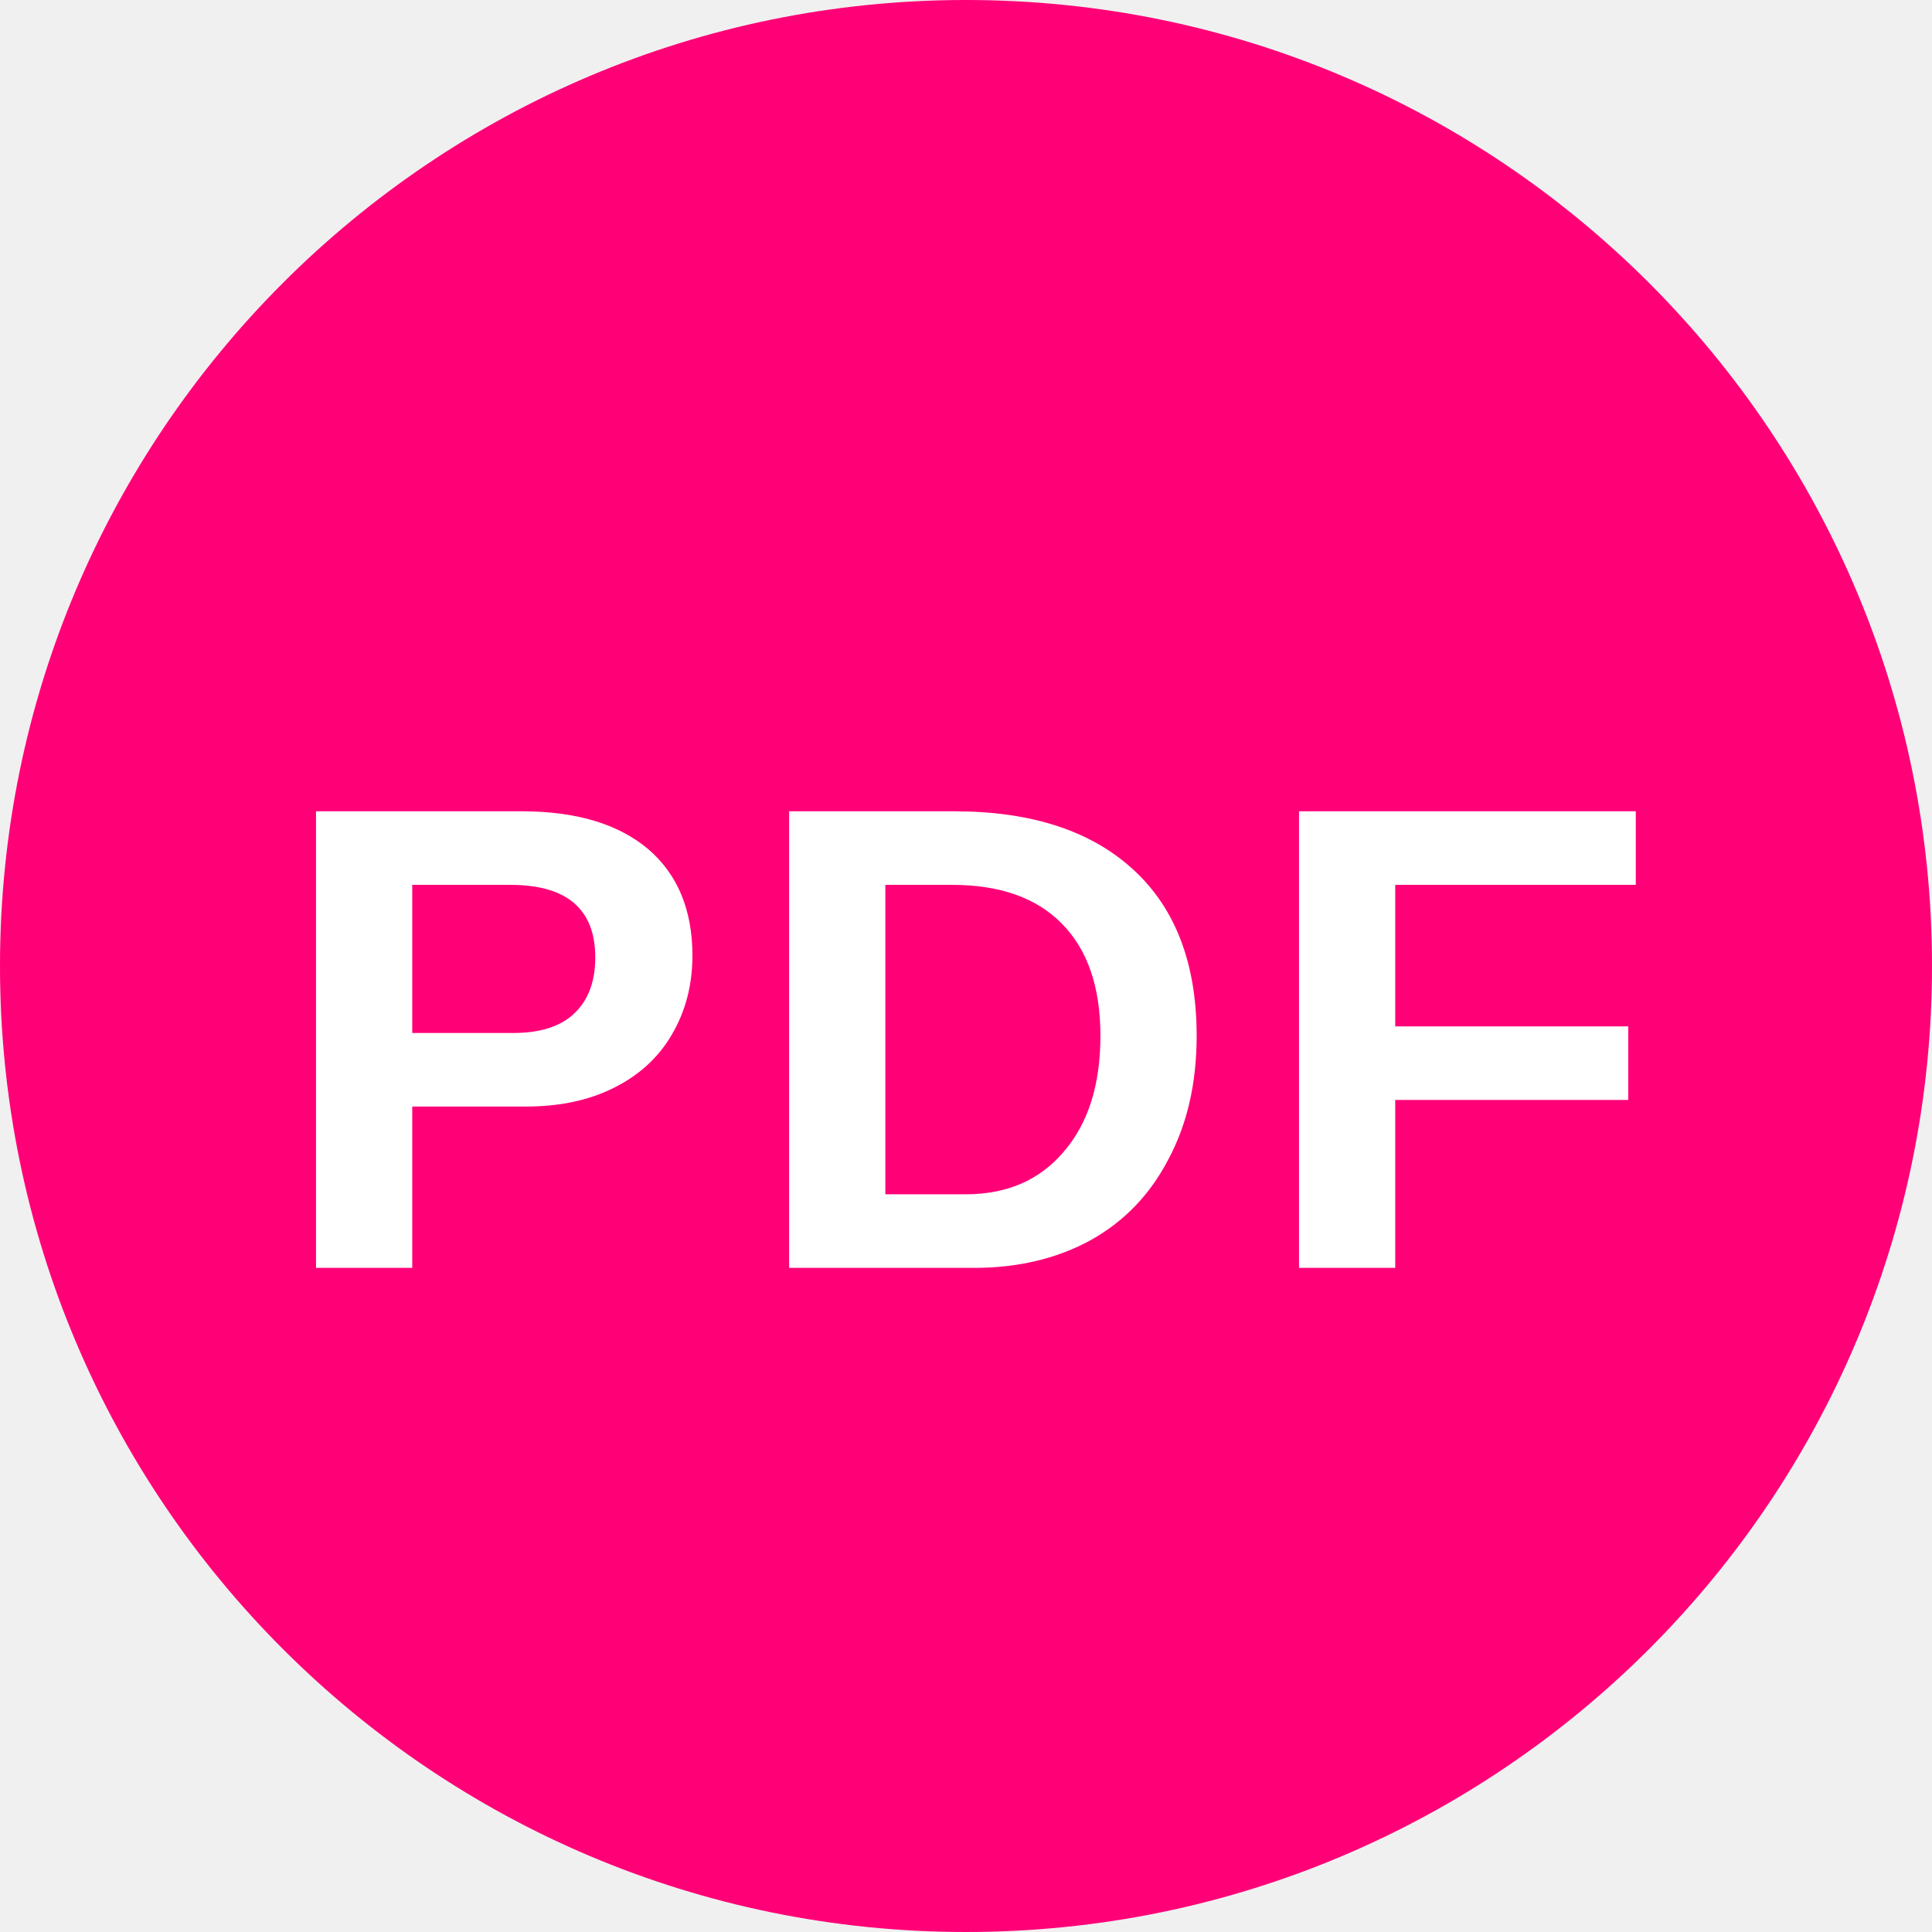
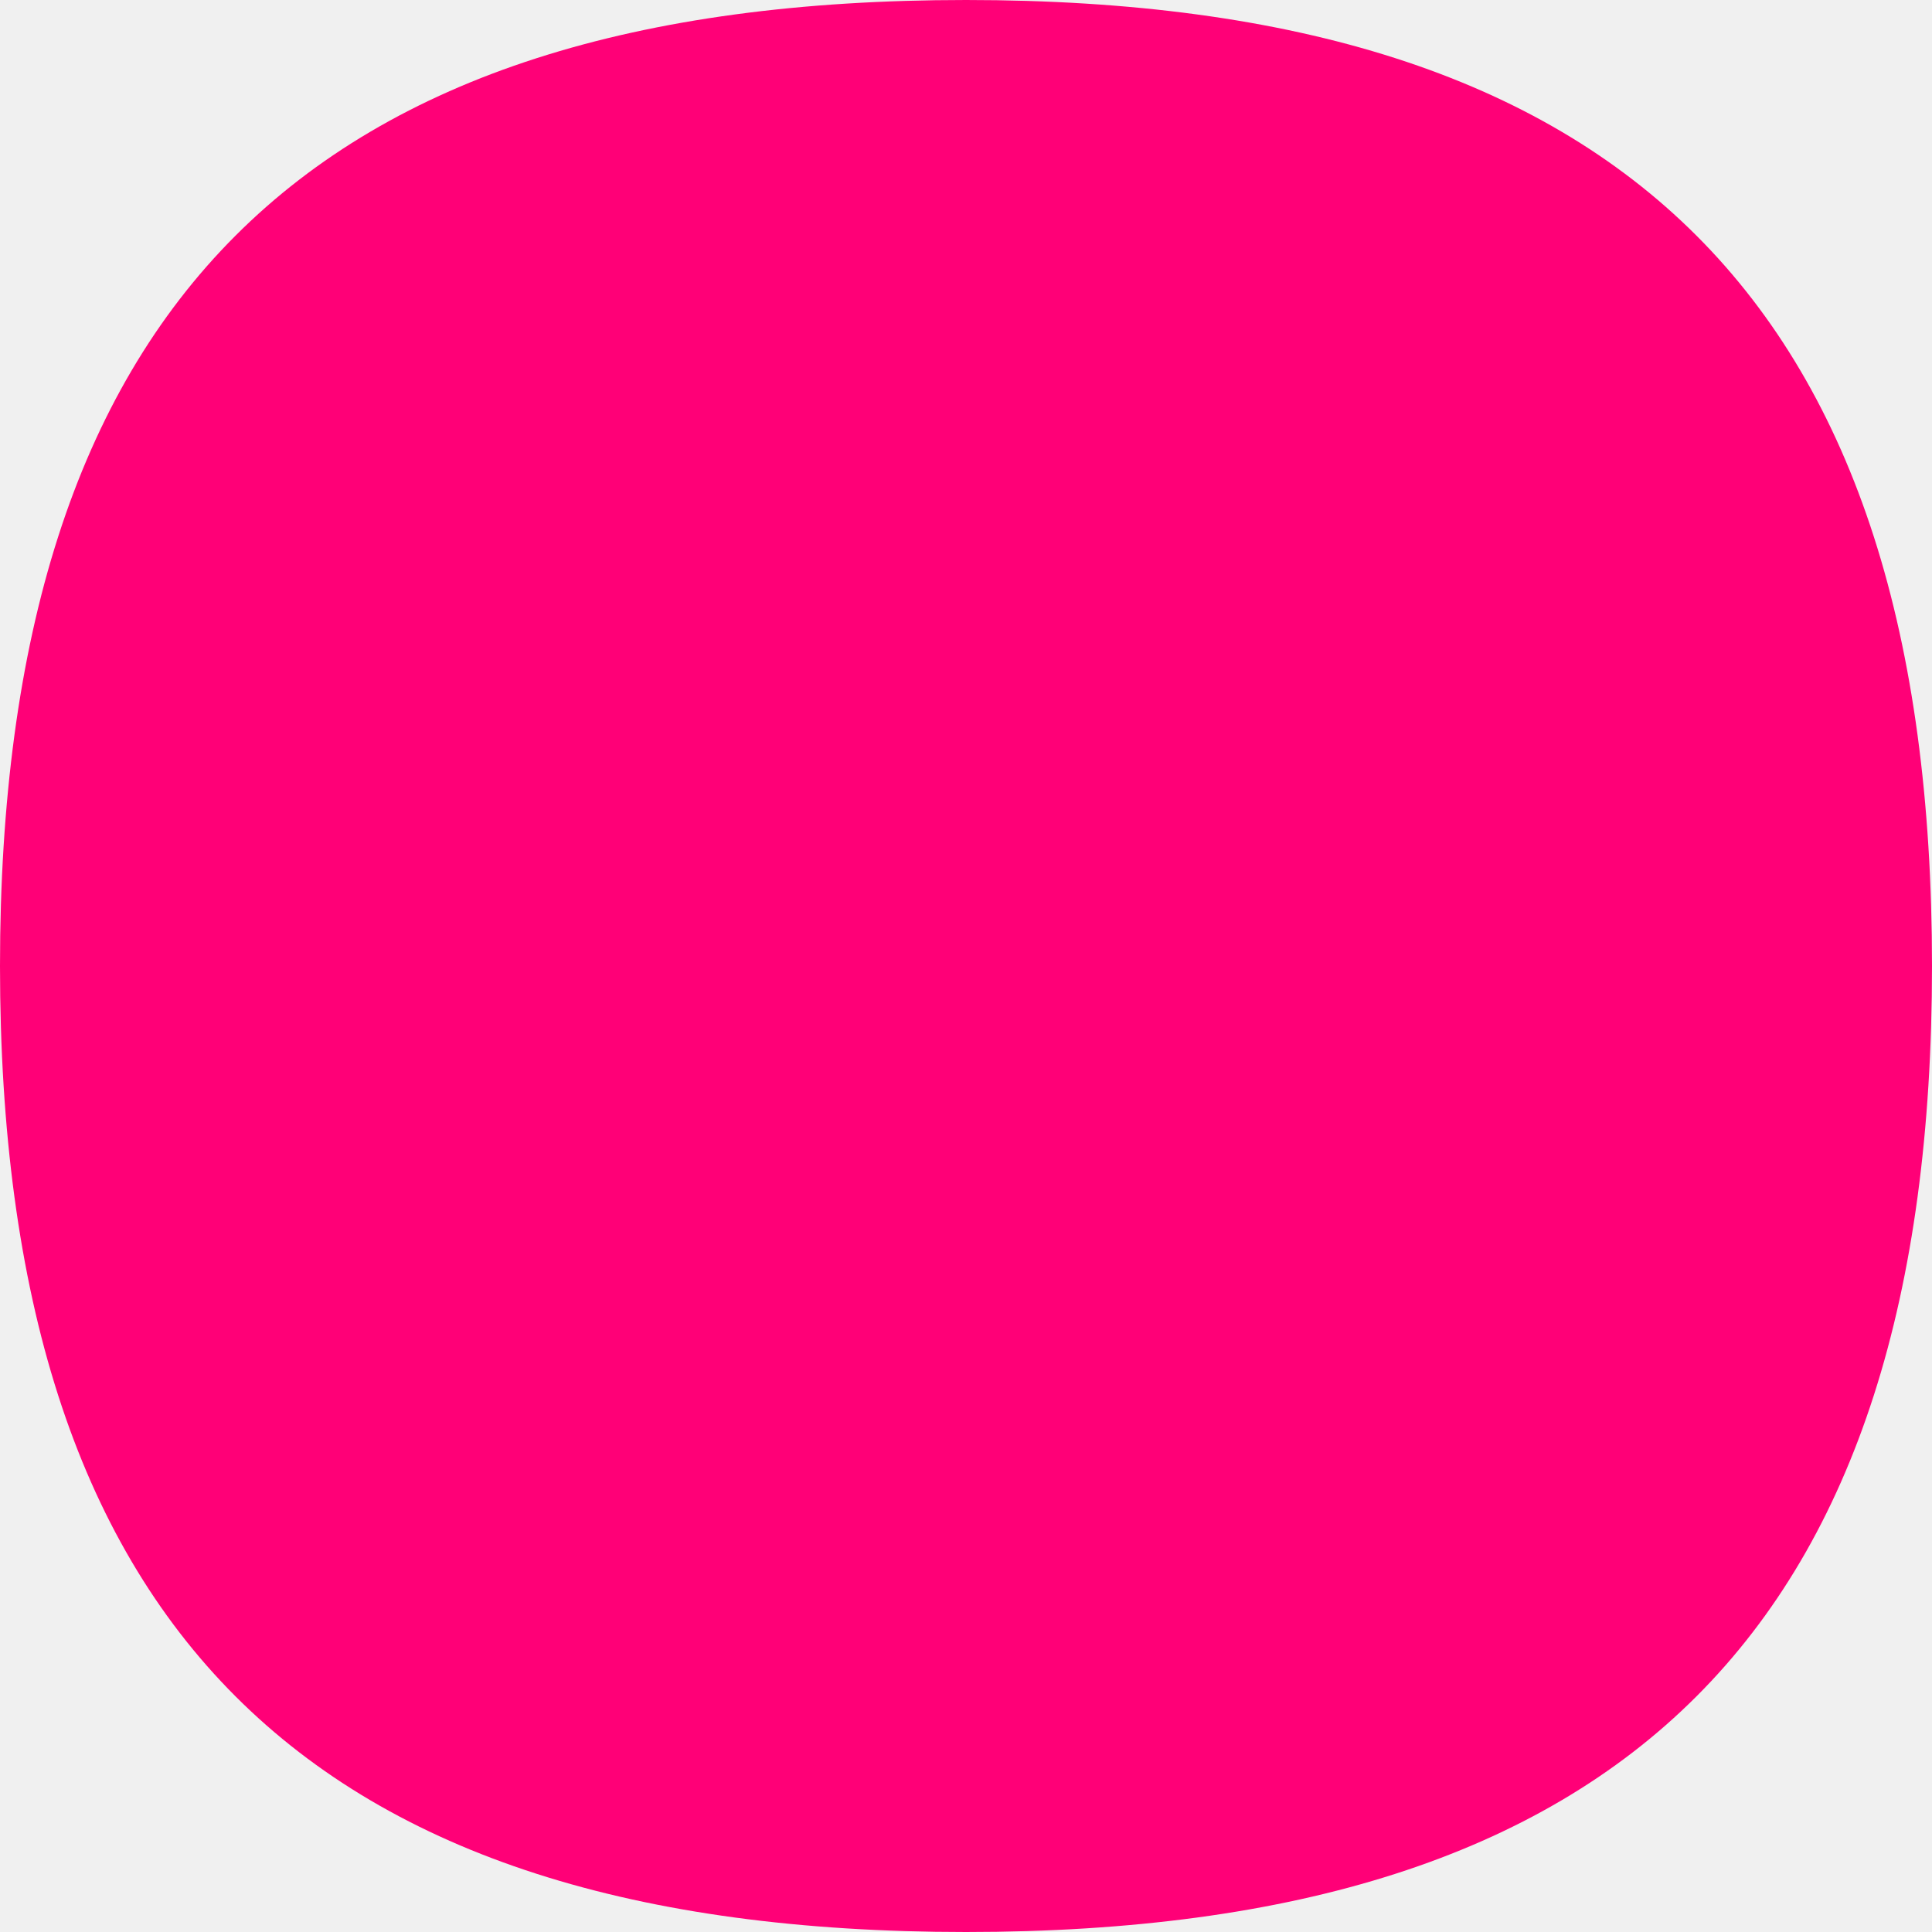
- <svg xmlns="http://www.w3.org/2000/svg" viewBox="0 0 32 32">
-   <circle cx="16" cy="16" r="16" fill="#FF0077" />
-   <text x="16" y="21" font-family="Arial, Helvetica, sans-serif" font-size="11" font-weight="700" fill="white" text-anchor="middle" letter-spacing="0.5">PDF</text>
+ <svg xmlns="http://www.w3.org/2000/svg" width="102" height="102" viewBox="0 0 102 102" fill="none">
+   <path fill-rule="evenodd" clip-rule="evenodd" d="M102 51C102 16.174 85.841 0 51 0C16.159 0 0 16.174 0 51C0 85.826 16.159 102 51 102C85.841 102 102 85.826 102 51Z" fill="#FF0077" />
</svg>
